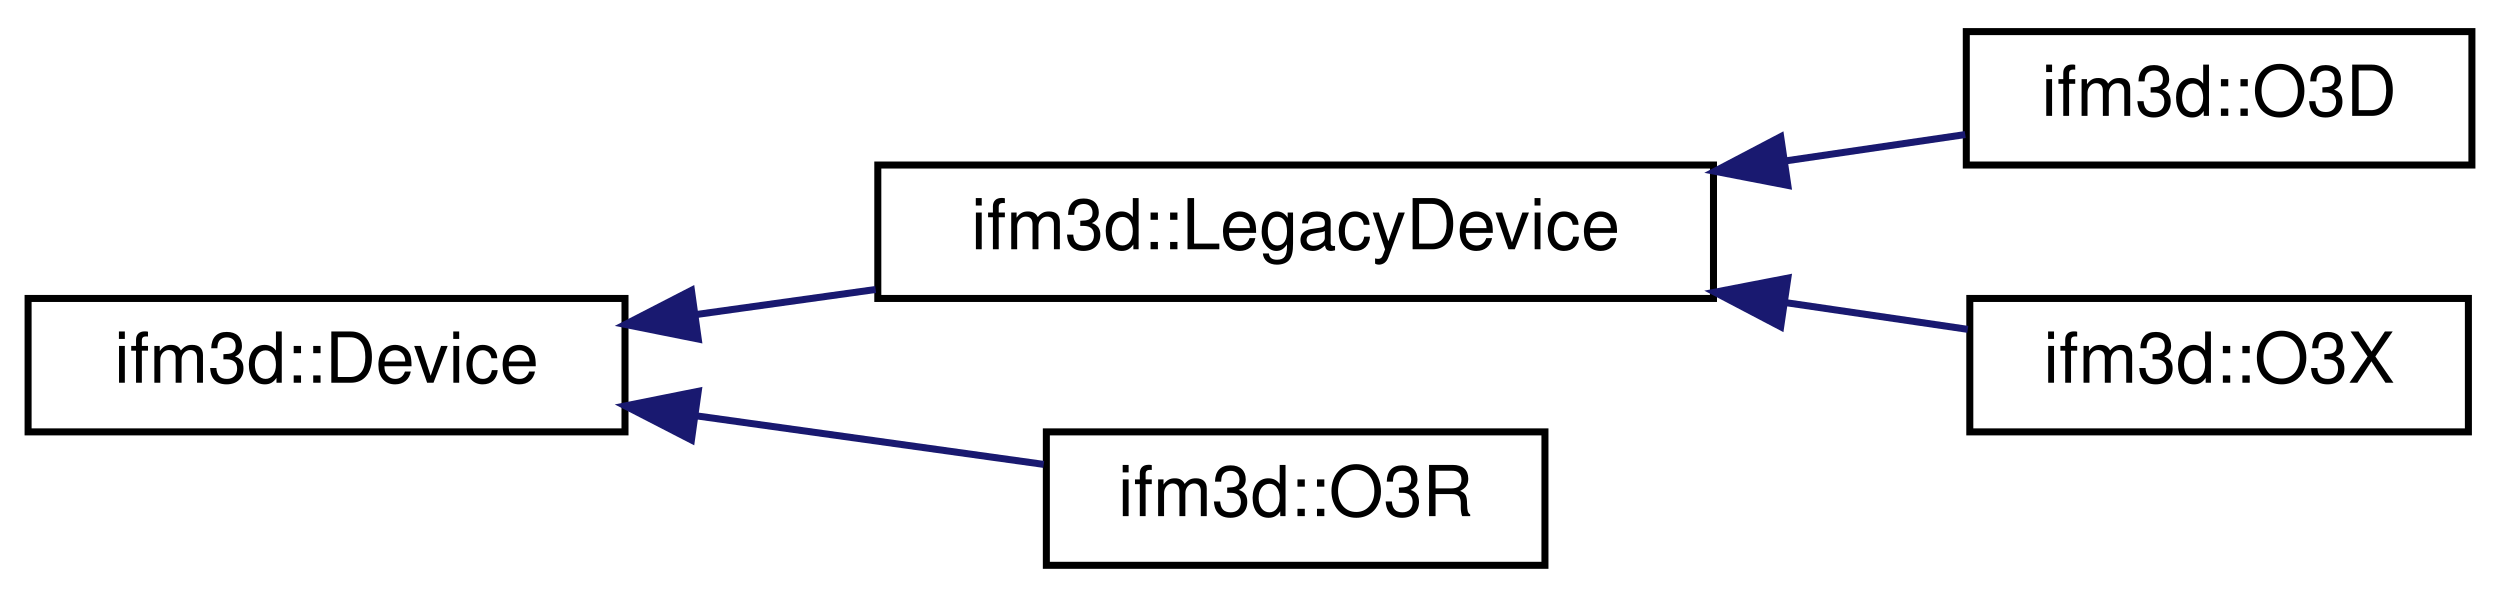
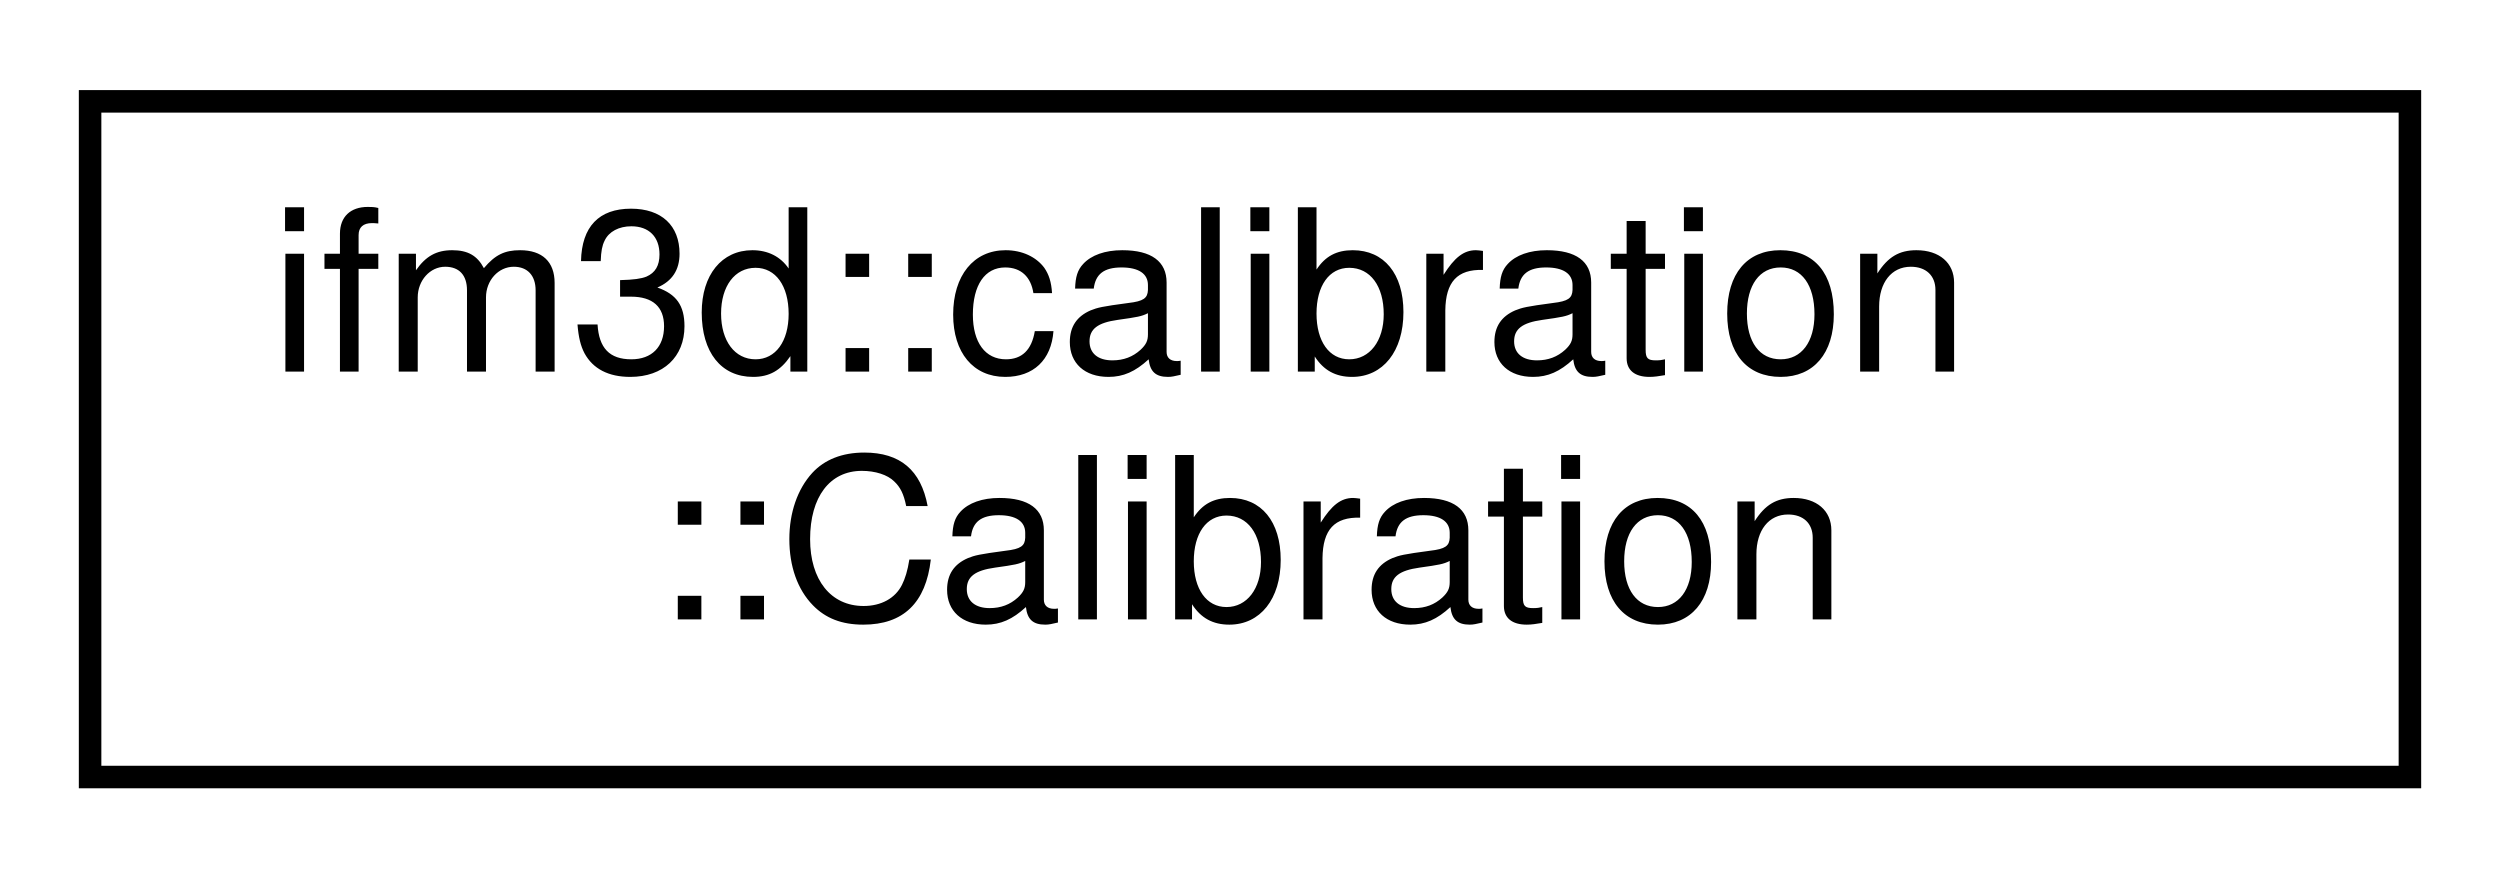
- <svg xmlns="http://www.w3.org/2000/svg" xmlns:xlink="http://www.w3.org/1999/xlink" width="356pt" height="85pt" viewBox="0.00 0.00 356.00 85.00">
-   <g id="graph0" class="graph" transform="scale(1 1) rotate(0) translate(4 81)">
+ <svg xmlns="http://www.w3.org/2000/svg" xmlns:xlink="http://www.w3.org/1999/xlink" width="111pt" height="39pt" viewBox="0.00 0.00 111.00 39.00">
+   <g id="graph0" class="graph" transform="scale(1 1) rotate(0) translate(4 35)">
    <g id="node1" class="node">
      <g id="a_node1">
-         <a xlink:href="classifm3d_1_1Device.html" target="_top" xlink:title=" ">
-           <polygon fill="none" stroke="black" points="0,-19.5 0,-38.5 85,-38.5 85,-19.5 0,-19.5" />
-           <text text-anchor="middle" x="42.5" y="-26.5" font-family="Helvetica,sans-Serif" font-size="10.00">ifm3d::Device</text>
+         <a xlink:href="structifm3d_1_1calibration_1_1Calibration.html" target="_top" xlink:title=" ">
+           <polygon fill="none" stroke="black" points="0,-0.5 0,-30.5 103,-30.5 103,-0.5 0,-0.5" />
+           <text text-anchor="start" x="8" y="-18.5" font-family="Helvetica,sans-Serif" font-size="10.00">ifm3d::calibration</text>
+           <text text-anchor="middle" x="51.5" y="-7.5" font-family="Helvetica,sans-Serif" font-size="10.00">::Calibration</text>
        </a>
      </g>
    </g>
-     <g id="node2" class="node">
-       <g id="a_node2">
-         <a xlink:href="classifm3d_1_1LegacyDevice.html" target="_top" xlink:title=" ">
-           <polygon fill="none" stroke="black" points="121,-38.5 121,-57.5 240,-57.5 240,-38.5 121,-38.5" />
-           <text text-anchor="middle" x="180.5" y="-45.5" font-family="Helvetica,sans-Serif" font-size="10.00">ifm3d::LegacyDevice</text>
-         </a>
-       </g>
-     </g>
-     <g id="edge1" class="edge">
-       <path fill="none" stroke="midnightblue" d="M95.05,-36.2C103.42,-37.37 112.15,-38.59 120.69,-39.78" />
-       <polygon fill="midnightblue" stroke="midnightblue" points="95.43,-32.72 85.04,-34.8 94.46,-39.65 95.43,-32.72" />
-     </g>
-     <g id="node5" class="node">
-       <g id="a_node5">
-         <a xlink:href="classifm3d_1_1O3R.html" target="_top" xlink:title=" ">
-           <polygon fill="none" stroke="black" points="145,-0.5 145,-19.5 216,-19.5 216,-0.5 145,-0.5" />
-           <text text-anchor="middle" x="180.5" y="-7.5" font-family="Helvetica,sans-Serif" font-size="10.00">ifm3d::O3R</text>
-         </a>
-       </g>
-     </g>
-     <g id="edge4" class="edge">
-       <path fill="none" stroke="midnightblue" d="M95.12,-21.79C111.66,-19.48 129.57,-16.98 144.62,-14.87" />
-       <polygon fill="midnightblue" stroke="midnightblue" points="94.46,-18.35 85.04,-23.2 95.43,-25.28 94.46,-18.35" />
-     </g>
-     <g id="node3" class="node">
-       <g id="a_node3">
-         <a xlink:href="classifm3d_1_1O3D.html" target="_top" xlink:title=" ">
-           <polygon fill="none" stroke="black" points="276,-57.5 276,-76.5 348,-76.5 348,-57.5 276,-57.5" />
-           <text text-anchor="middle" x="312" y="-64.5" font-family="Helvetica,sans-Serif" font-size="10.00">ifm3d::O3D</text>
-         </a>
-       </g>
-     </g>
-     <g id="edge2" class="edge">
-       <path fill="none" stroke="midnightblue" d="M250.21,-58.08C259.08,-59.38 267.85,-60.67 275.85,-61.84" />
-       <polygon fill="midnightblue" stroke="midnightblue" points="250.59,-54.6 240.19,-56.61 249.57,-61.53 250.59,-54.6" />
-     </g>
-     <g id="node4" class="node">
-       <g id="a_node4">
-         <a xlink:href="classifm3d_1_1O3X.html" target="_top" xlink:title=" ">
-           <polygon fill="none" stroke="black" points="276.5,-19.5 276.5,-38.5 347.5,-38.5 347.5,-19.5 276.5,-19.5" />
-           <text text-anchor="middle" x="312" y="-26.5" font-family="Helvetica,sans-Serif" font-size="10.00">ifm3d::O3X</text>
-         </a>
-       </g>
-     </g>
-     <g id="edge3" class="edge">
-       <path fill="none" stroke="midnightblue" d="M250.32,-37.9C259.28,-36.59 268.15,-35.29 276.21,-34.1" />
-       <polygon fill="midnightblue" stroke="midnightblue" points="249.57,-34.47 240.19,-39.39 250.59,-41.4 249.57,-34.47" />
-     </g>
  </g>
</svg>
